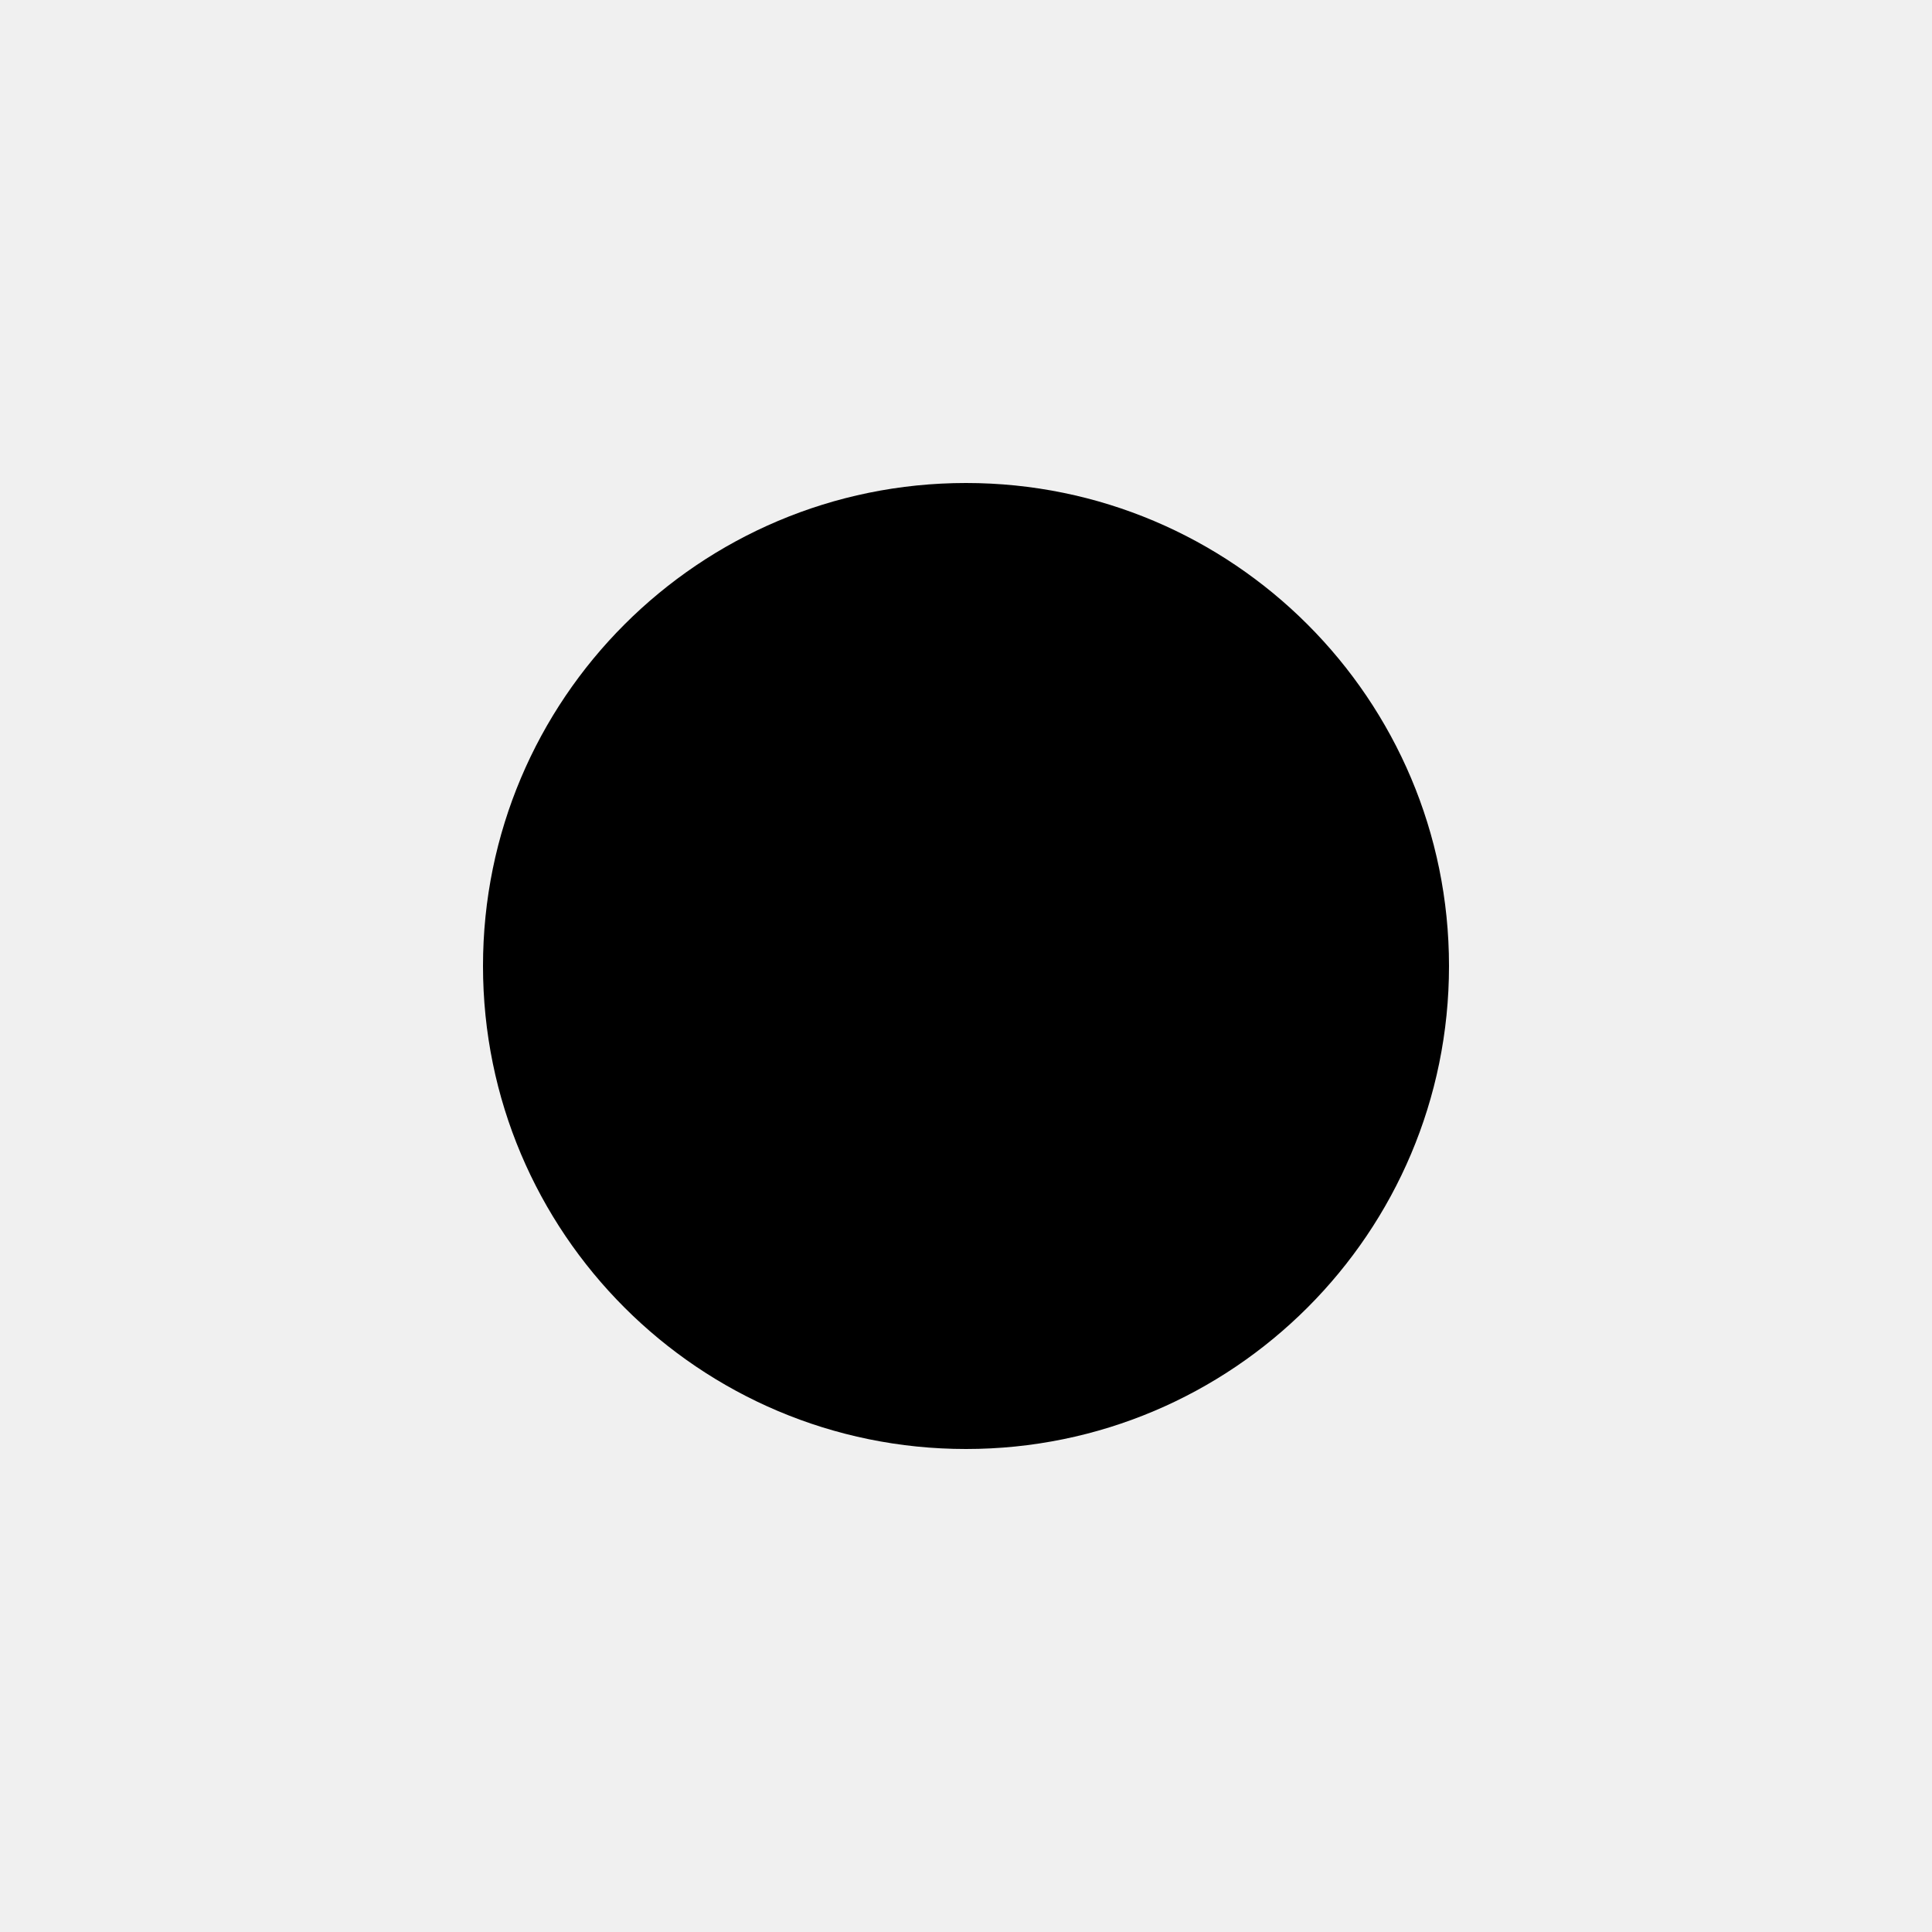
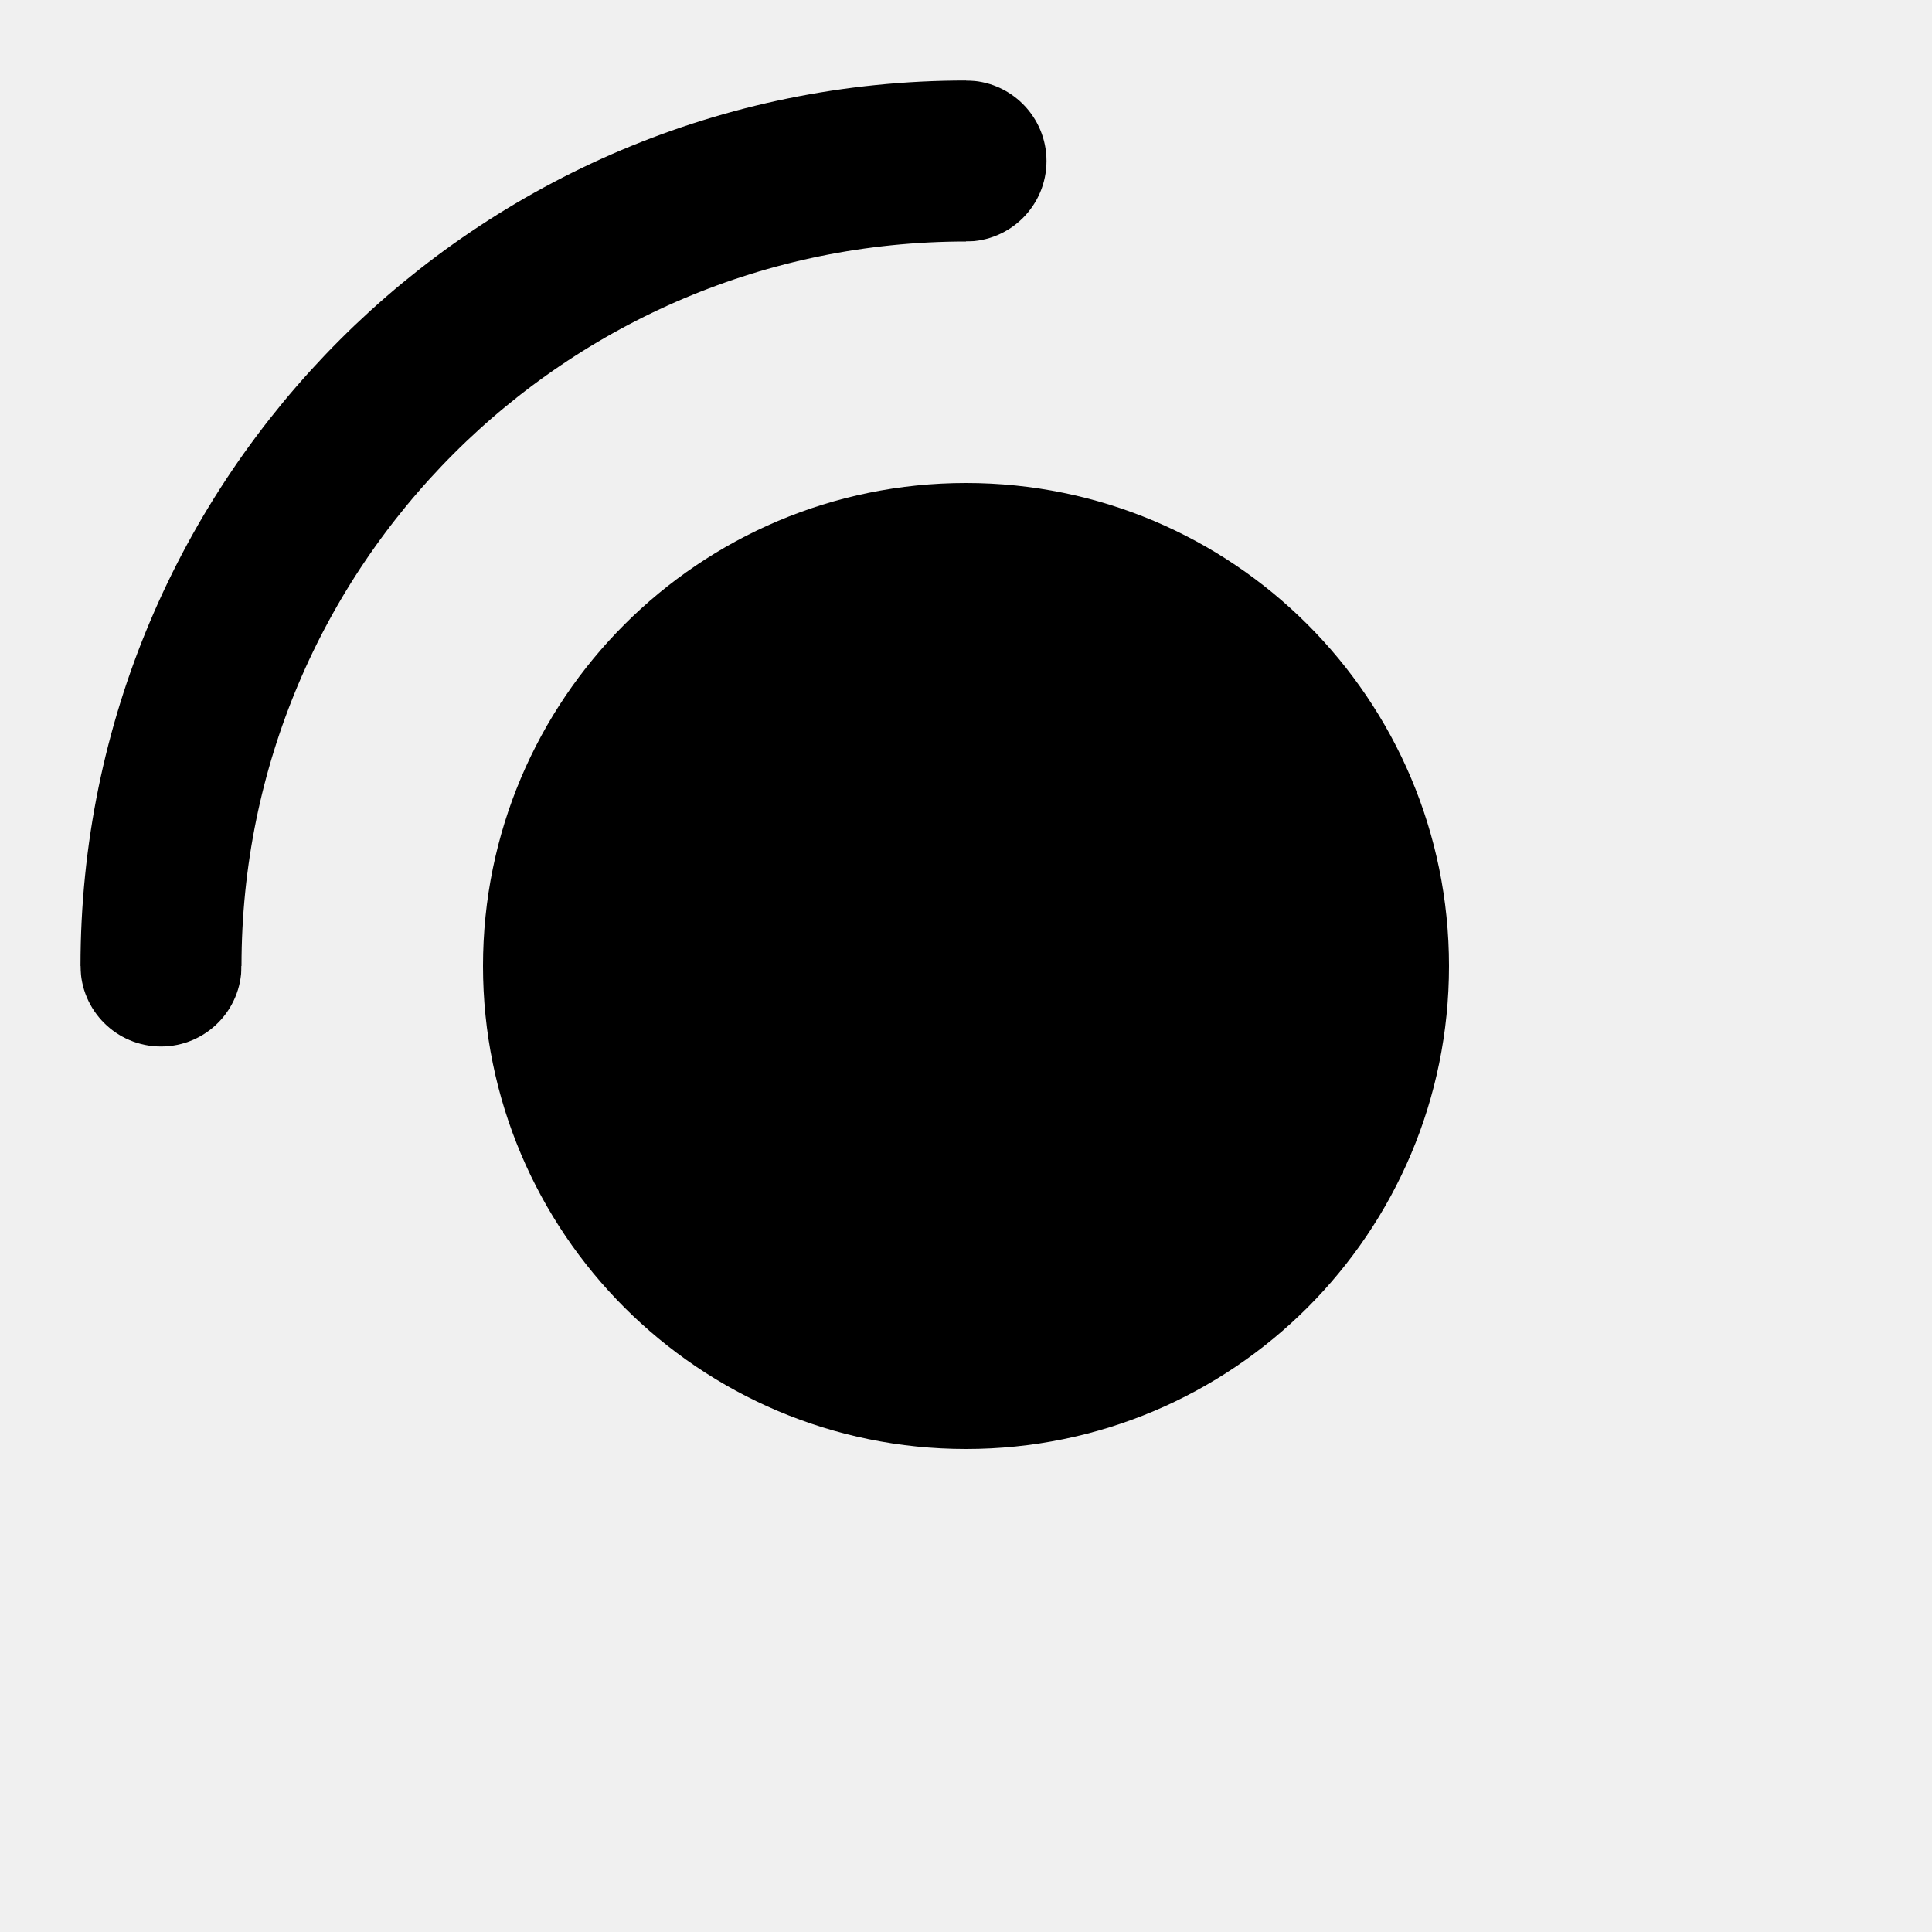
<svg xmlns="http://www.w3.org/2000/svg" viewBox="0 0 24 24">
  <mask id="mask">
    <circle cx="12" cy="12" r="10" fill="black" stroke="black" stroke-width="2" />
    <rect width="12" height="12" fill="white" stroke-width="0" />
    <circle cx="2" cy="12" r="1" fill="white" stroke-width="0" />
    <circle cx="12" cy="2" r="1" fill="white" stroke-width="0" />
  </mask>
  <circle cx="12" cy="12" r="6" stroke="none" />
-   <circle cx="12" cy="12" r="10" stroke-width="2" stroke-linecap="round" stroke-linejoin="round" fill="none" mask="url(#mask)" />
+   <circle cx="12" cy="12" r="10" stroke-width="2" stroke-linecap="round" stroke-linejoin="round" fill="none" />
+   <circle cx="12" cy="12" r="10" stroke="currentColor" stroke-width="2" stroke-linecap="round" stroke-linejoin="round" fill="none" mask="url(#mask)" />
</svg>
